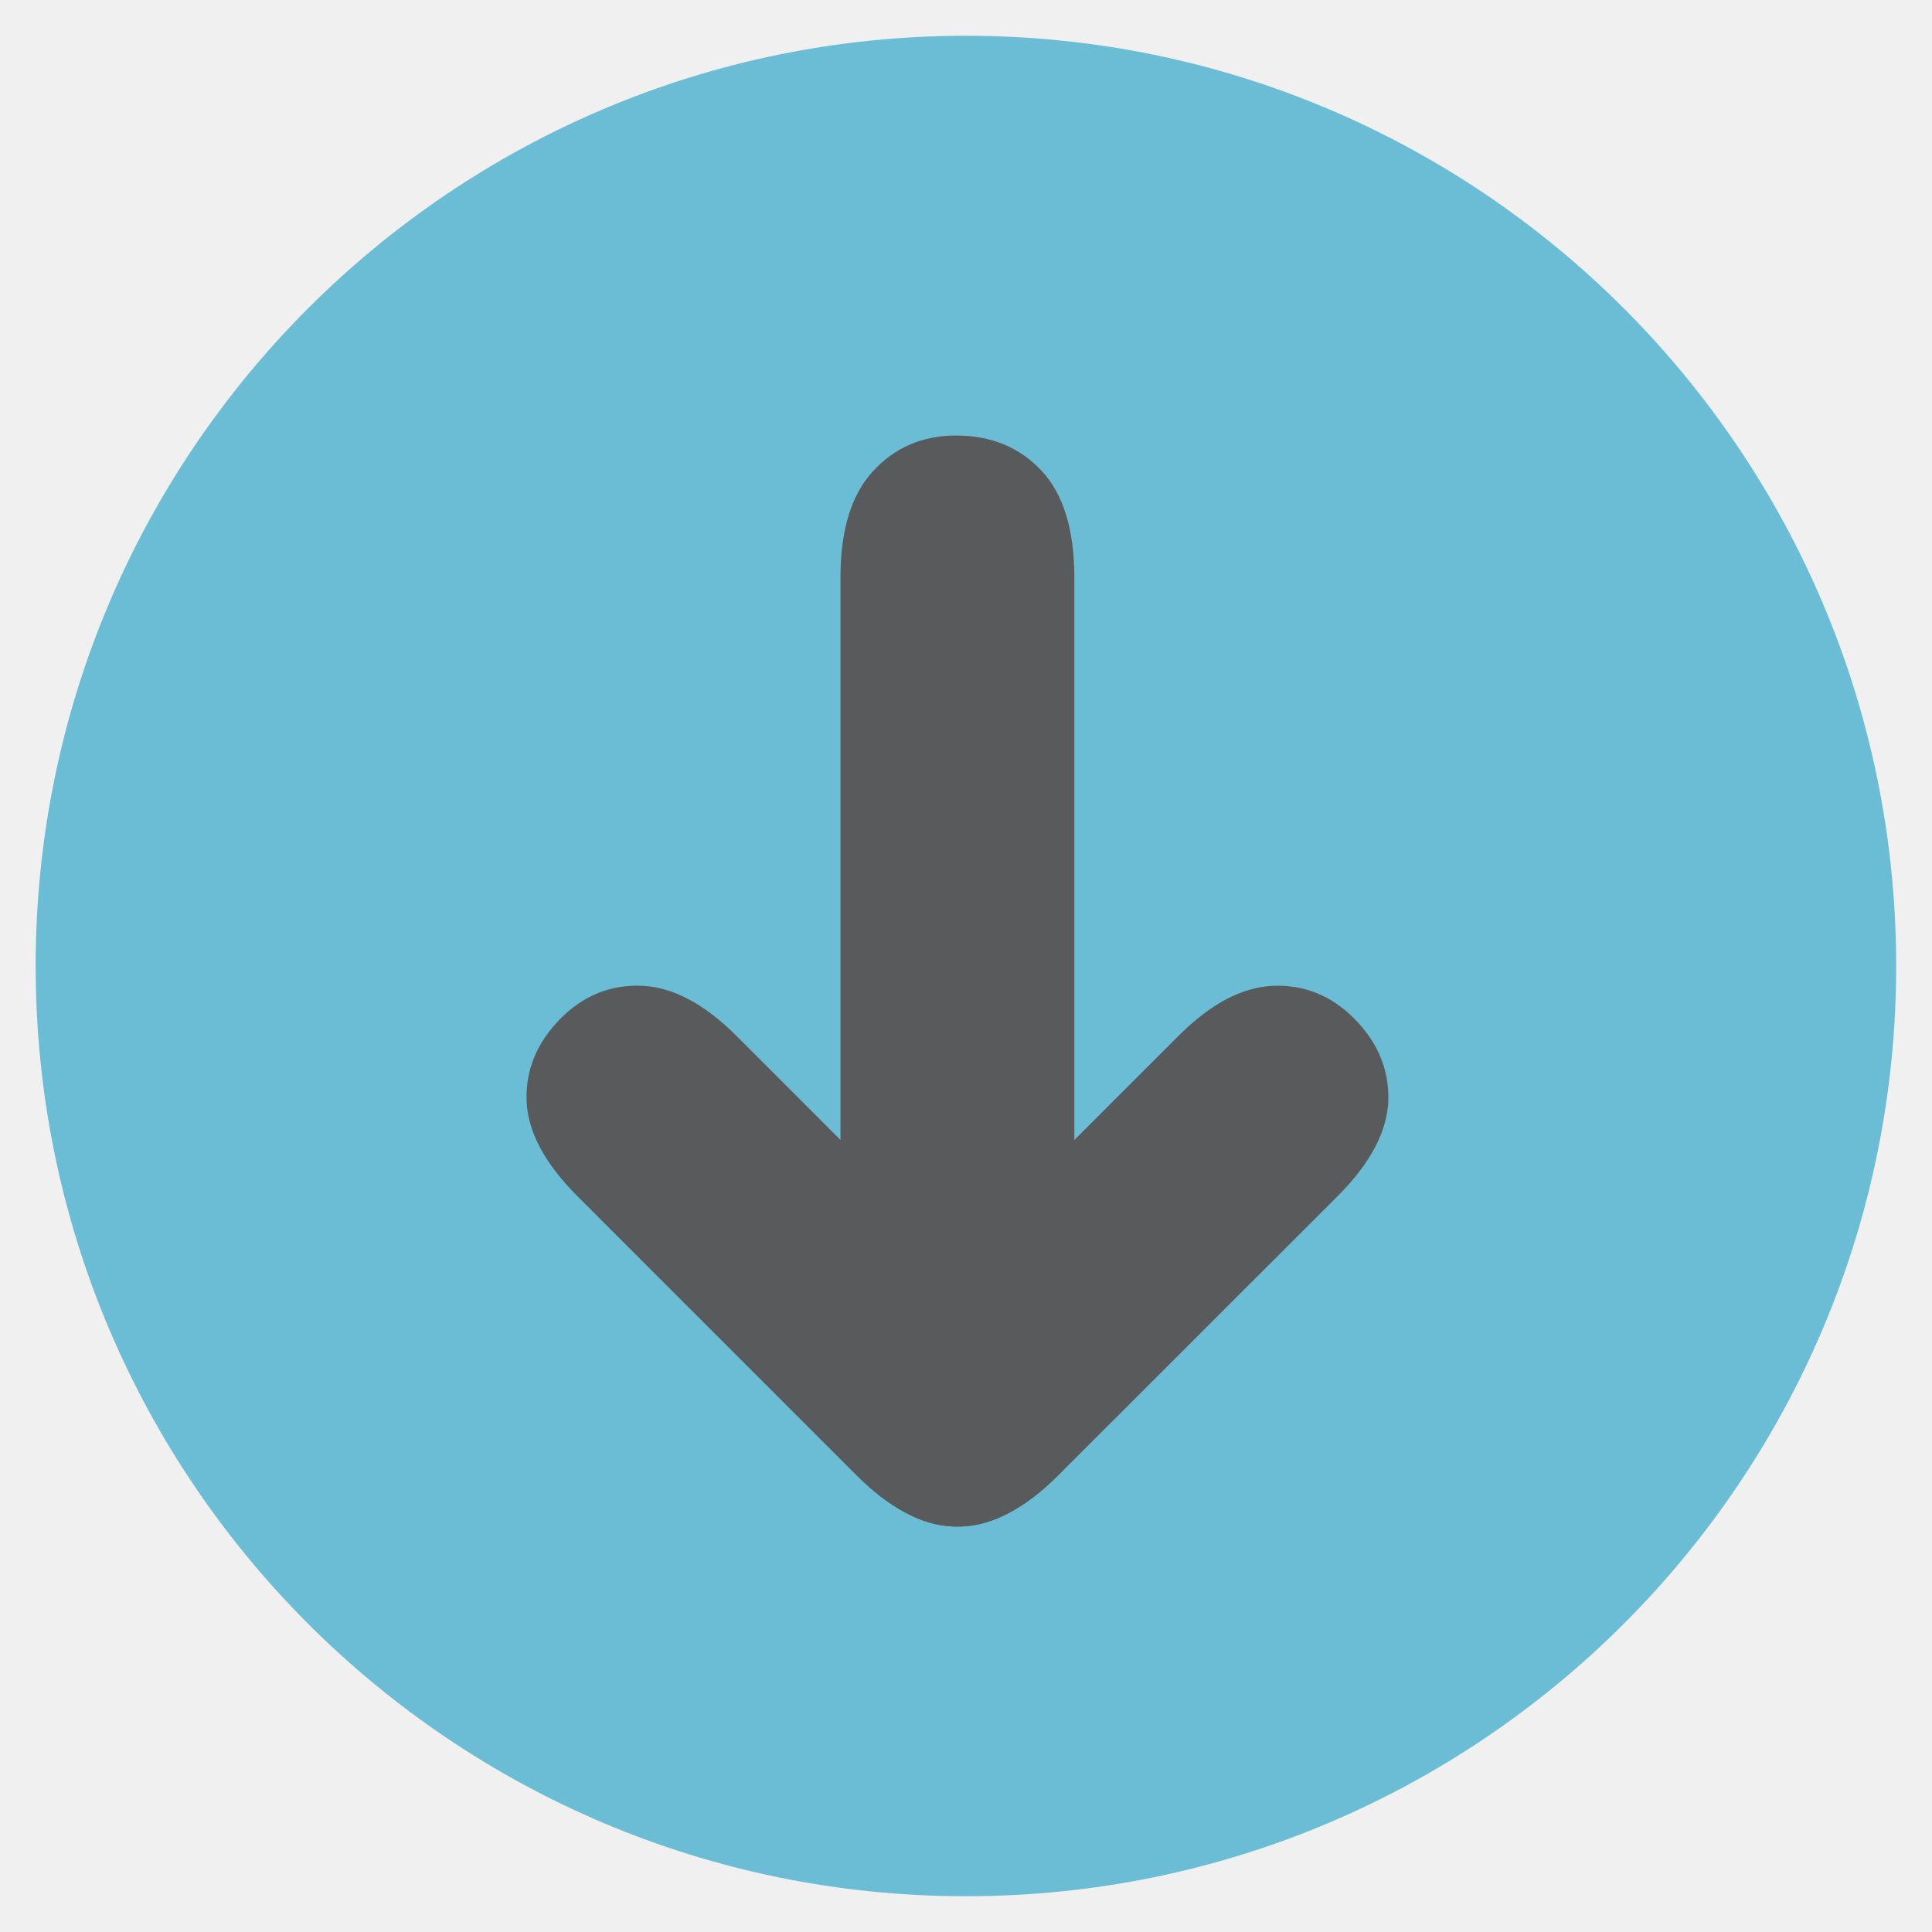
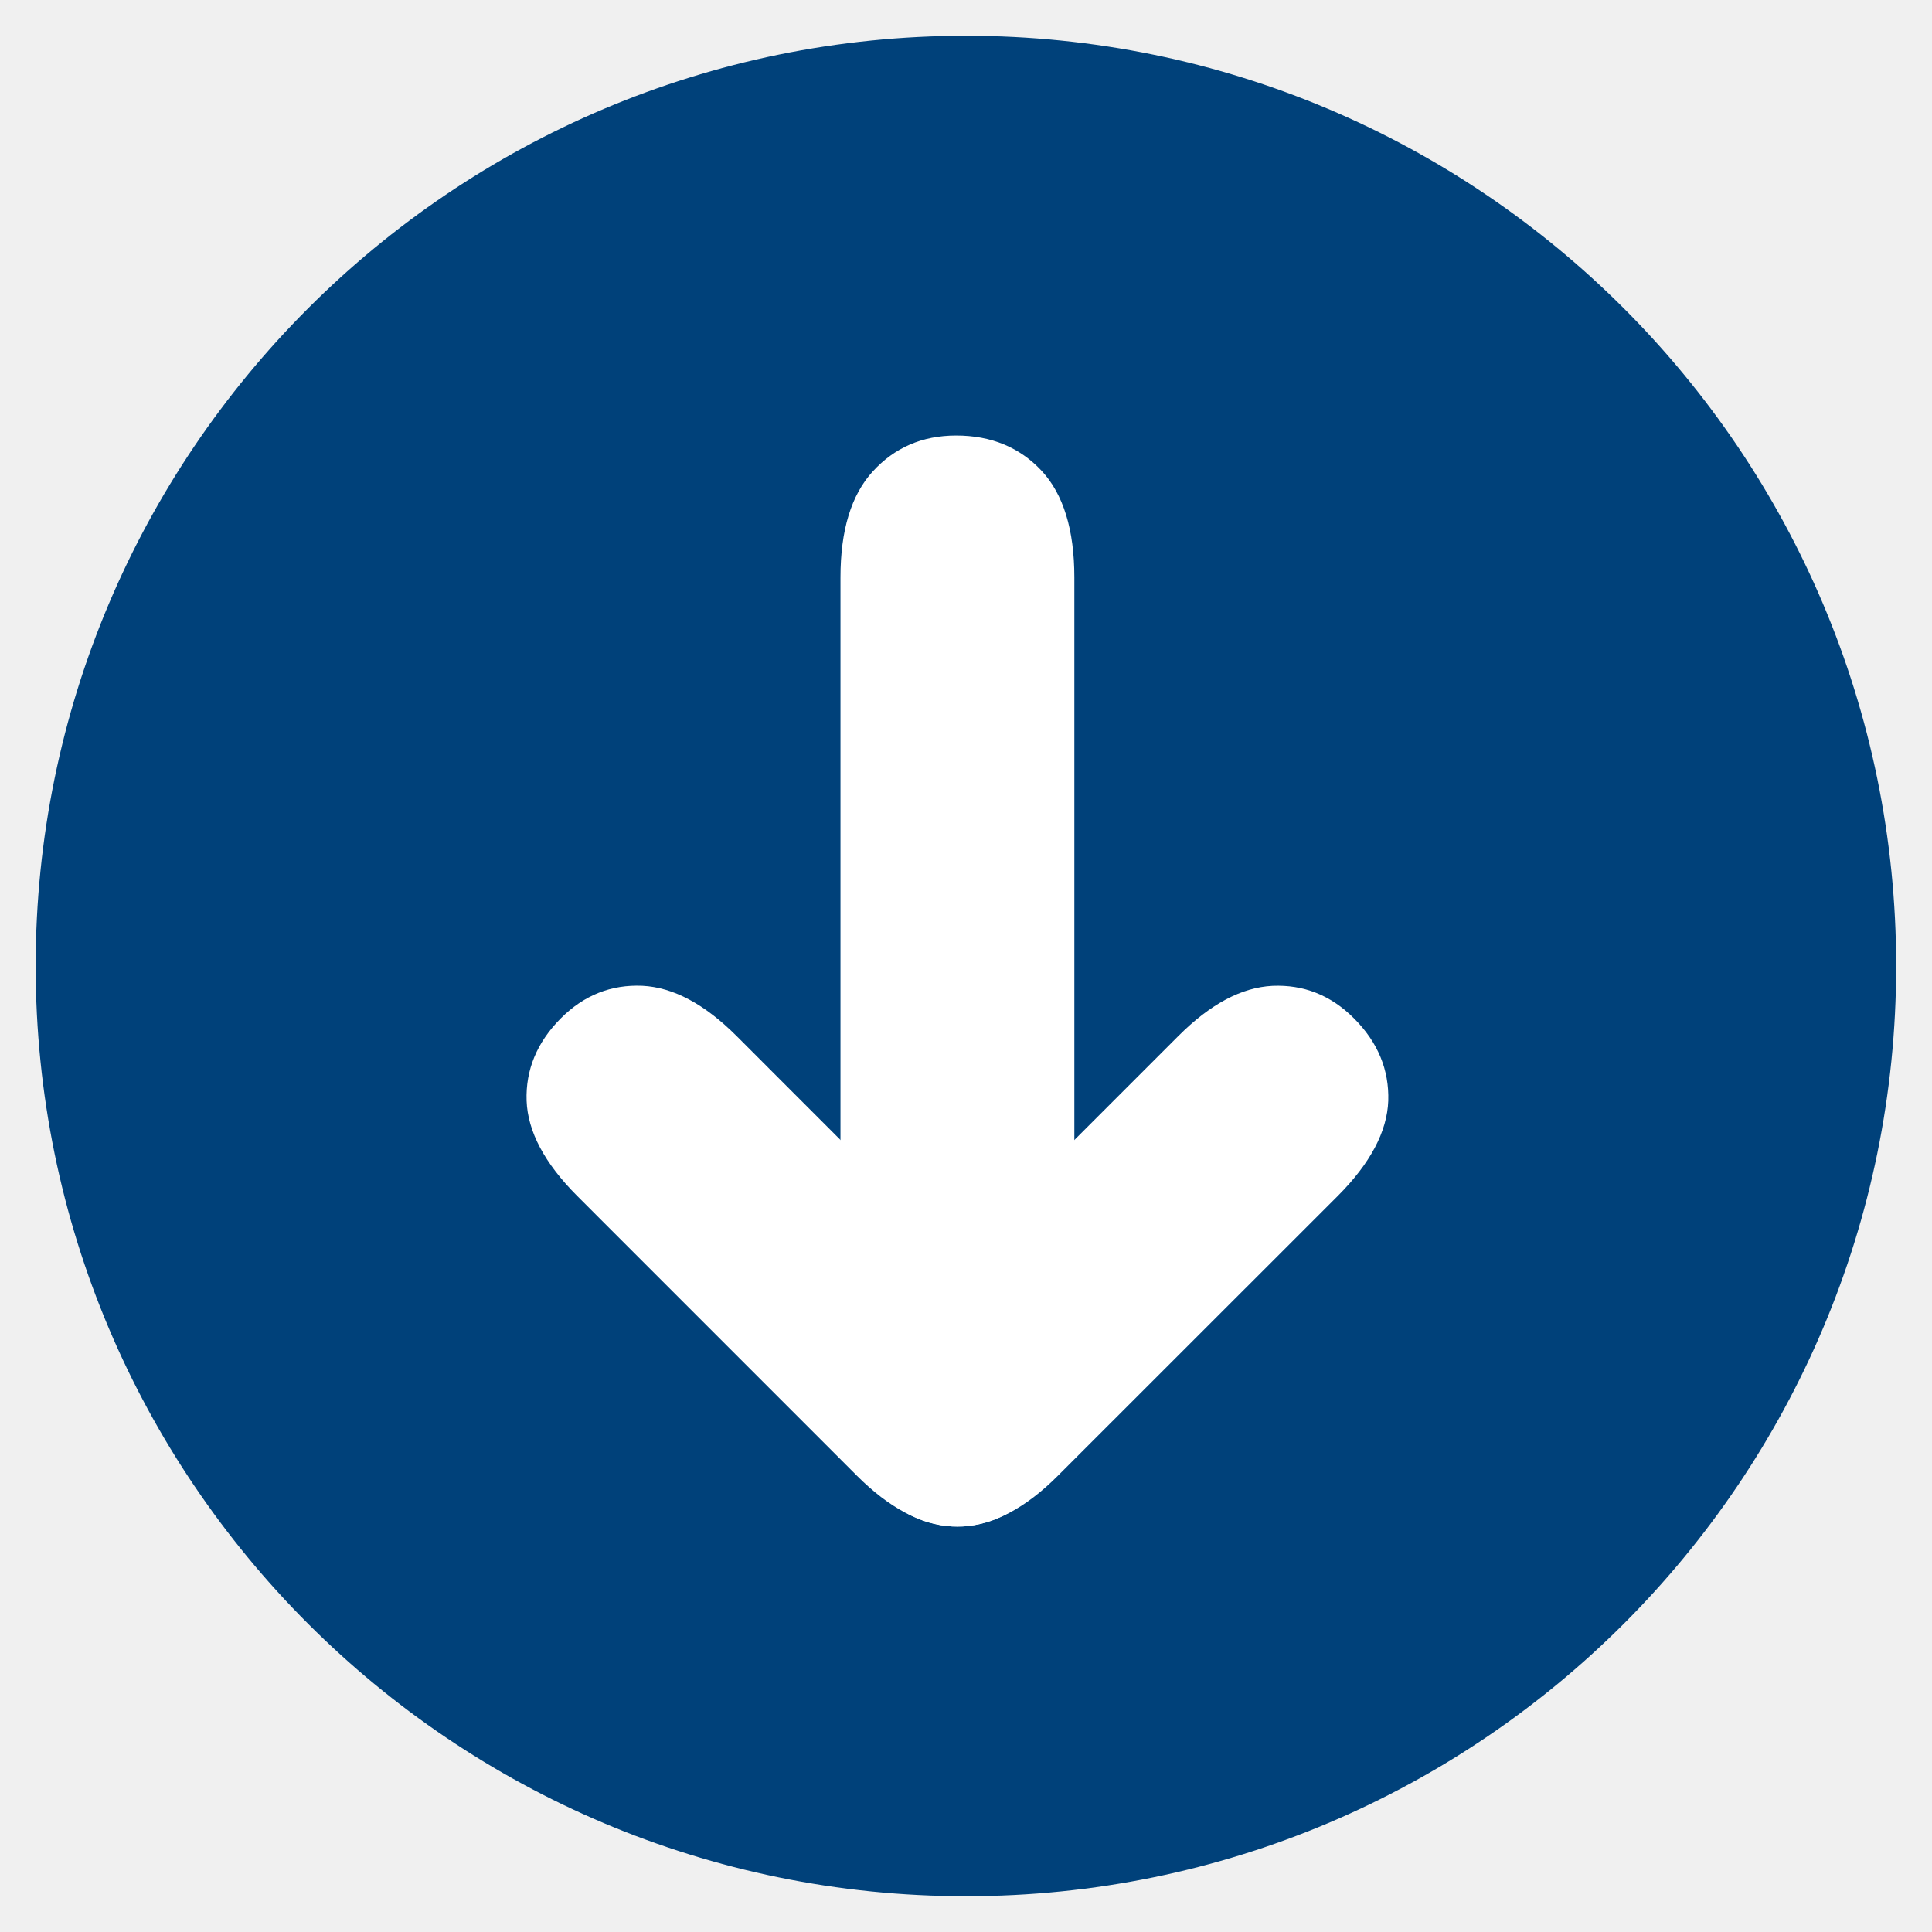
<svg xmlns="http://www.w3.org/2000/svg" version="1.1" id="Layer_1" x="0px" y="0px" width="35.43px" height="35.43px" viewBox="0 0 35.43 35.43" enable-background="new 0 0 35.43 35.43" xml:space="preserve">
-   <path fill="#6ABDD5" d="M34.773,17.715c0,9.425-7.637,17.059-17.058,17.059c-9.422,0-17.061-7.634-17.061-17.059  c0-9.419,7.639-17.059,17.061-17.059S34.773,8.296,34.773,17.715z" />
+   <path fill="#00417a" d="M34.773,17.715c0,9.425-7.637,17.059-17.058,17.059c-9.422,0-17.061-7.634-17.061-17.059  c0-9.419,7.639-17.059,17.061-17.059S34.773,8.296,34.773,17.715z" />
  <g>
-     <path fill="#585A5C" d="M15.413,21.187V10.59c0-0.866,0.197-1.511,0.591-1.943c0.397-0.435,0.905-0.66,1.531-0.66   c0.647,0,1.169,0.221,1.567,0.647c0.398,0.429,0.6,1.08,0.6,1.956v10.597c0,0.874-0.205,1.527-0.6,1.967   c-0.4,0.431-0.922,0.653-1.567,0.653c-0.616,0-1.121-0.221-1.523-0.666C15.615,22.702,15.413,22.051,15.413,21.187z" />
+     <path fill="white" d="M15.413,21.187V10.59c0-0.866,0.197-1.511,0.591-1.943c0.397-0.435,0.905-0.66,1.531-0.66   c0.647,0,1.169,0.221,1.567,0.647c0.398,0.429,0.6,1.08,0.6,1.956v10.597c0,0.874-0.205,1.527-0.6,1.967   c-0.4,0.431-0.922,0.653-1.567,0.653c-0.616,0-1.121-0.221-1.523-0.666C15.615,22.702,15.413,22.051,15.413,21.187z" />
    <g>
-       <path fill="#585A5C" d="M16.476,24.133l5.13-5.131c0.59-0.591,1.165-0.895,1.729-0.923c0.567-0.025,1.068,0.168,1.495,0.596    c0.442,0.442,0.646,0.948,0.629,1.512c-0.021,0.563-0.328,1.146-0.925,1.744l-5.132,5.13c-0.595,0.597-1.181,0.901-1.75,0.933    c-0.568,0.021-1.076-0.183-1.516-0.624c-0.42-0.42-0.614-0.917-0.585-1.495C15.579,25.305,15.885,24.722,16.476,24.133z" />
-       <path fill="#585A5C" d="M19.564,25.874c0.031,0.578-0.163,1.075-0.585,1.495c-0.439,0.441-0.948,0.645-1.516,0.624    c-0.569-0.031-1.154-0.336-1.751-0.933l-5.129-5.13c-0.598-0.599-0.905-1.181-0.926-1.744c-0.019-0.563,0.187-1.069,0.628-1.512    c0.428-0.428,0.928-0.621,1.496-0.596c0.563,0.028,1.138,0.332,1.729,0.923l5.129,5.131    C19.231,24.722,19.537,25.305,19.564,25.874z" />
+       <path fill="white" d="M16.476,24.133l5.13-5.131c0.59-0.591,1.165-0.895,1.729-0.923c0.567-0.025,1.068,0.168,1.495,0.596    c0.442,0.442,0.646,0.948,0.629,1.512c-0.021,0.563-0.328,1.146-0.925,1.744l-5.132,5.13c-0.595,0.597-1.181,0.901-1.75,0.933    c-0.568,0.021-1.076-0.183-1.516-0.624c-0.42-0.42-0.614-0.917-0.585-1.495C15.579,25.305,15.885,24.722,16.476,24.133z" />
+       <path fill="white" d="M19.564,25.874c0.031,0.578-0.163,1.075-0.585,1.495c-0.439,0.441-0.948,0.645-1.516,0.624    c-0.569-0.031-1.154-0.336-1.751-0.933l-5.129-5.13c-0.598-0.599-0.905-1.181-0.926-1.744c-0.019-0.563,0.187-1.069,0.628-1.512    c0.428-0.428,0.928-0.621,1.496-0.596c0.563,0.028,1.138,0.332,1.729,0.923l5.129,5.131    C19.231,24.722,19.537,25.305,19.564,25.874z" />
    </g>
  </g>
</svg>
